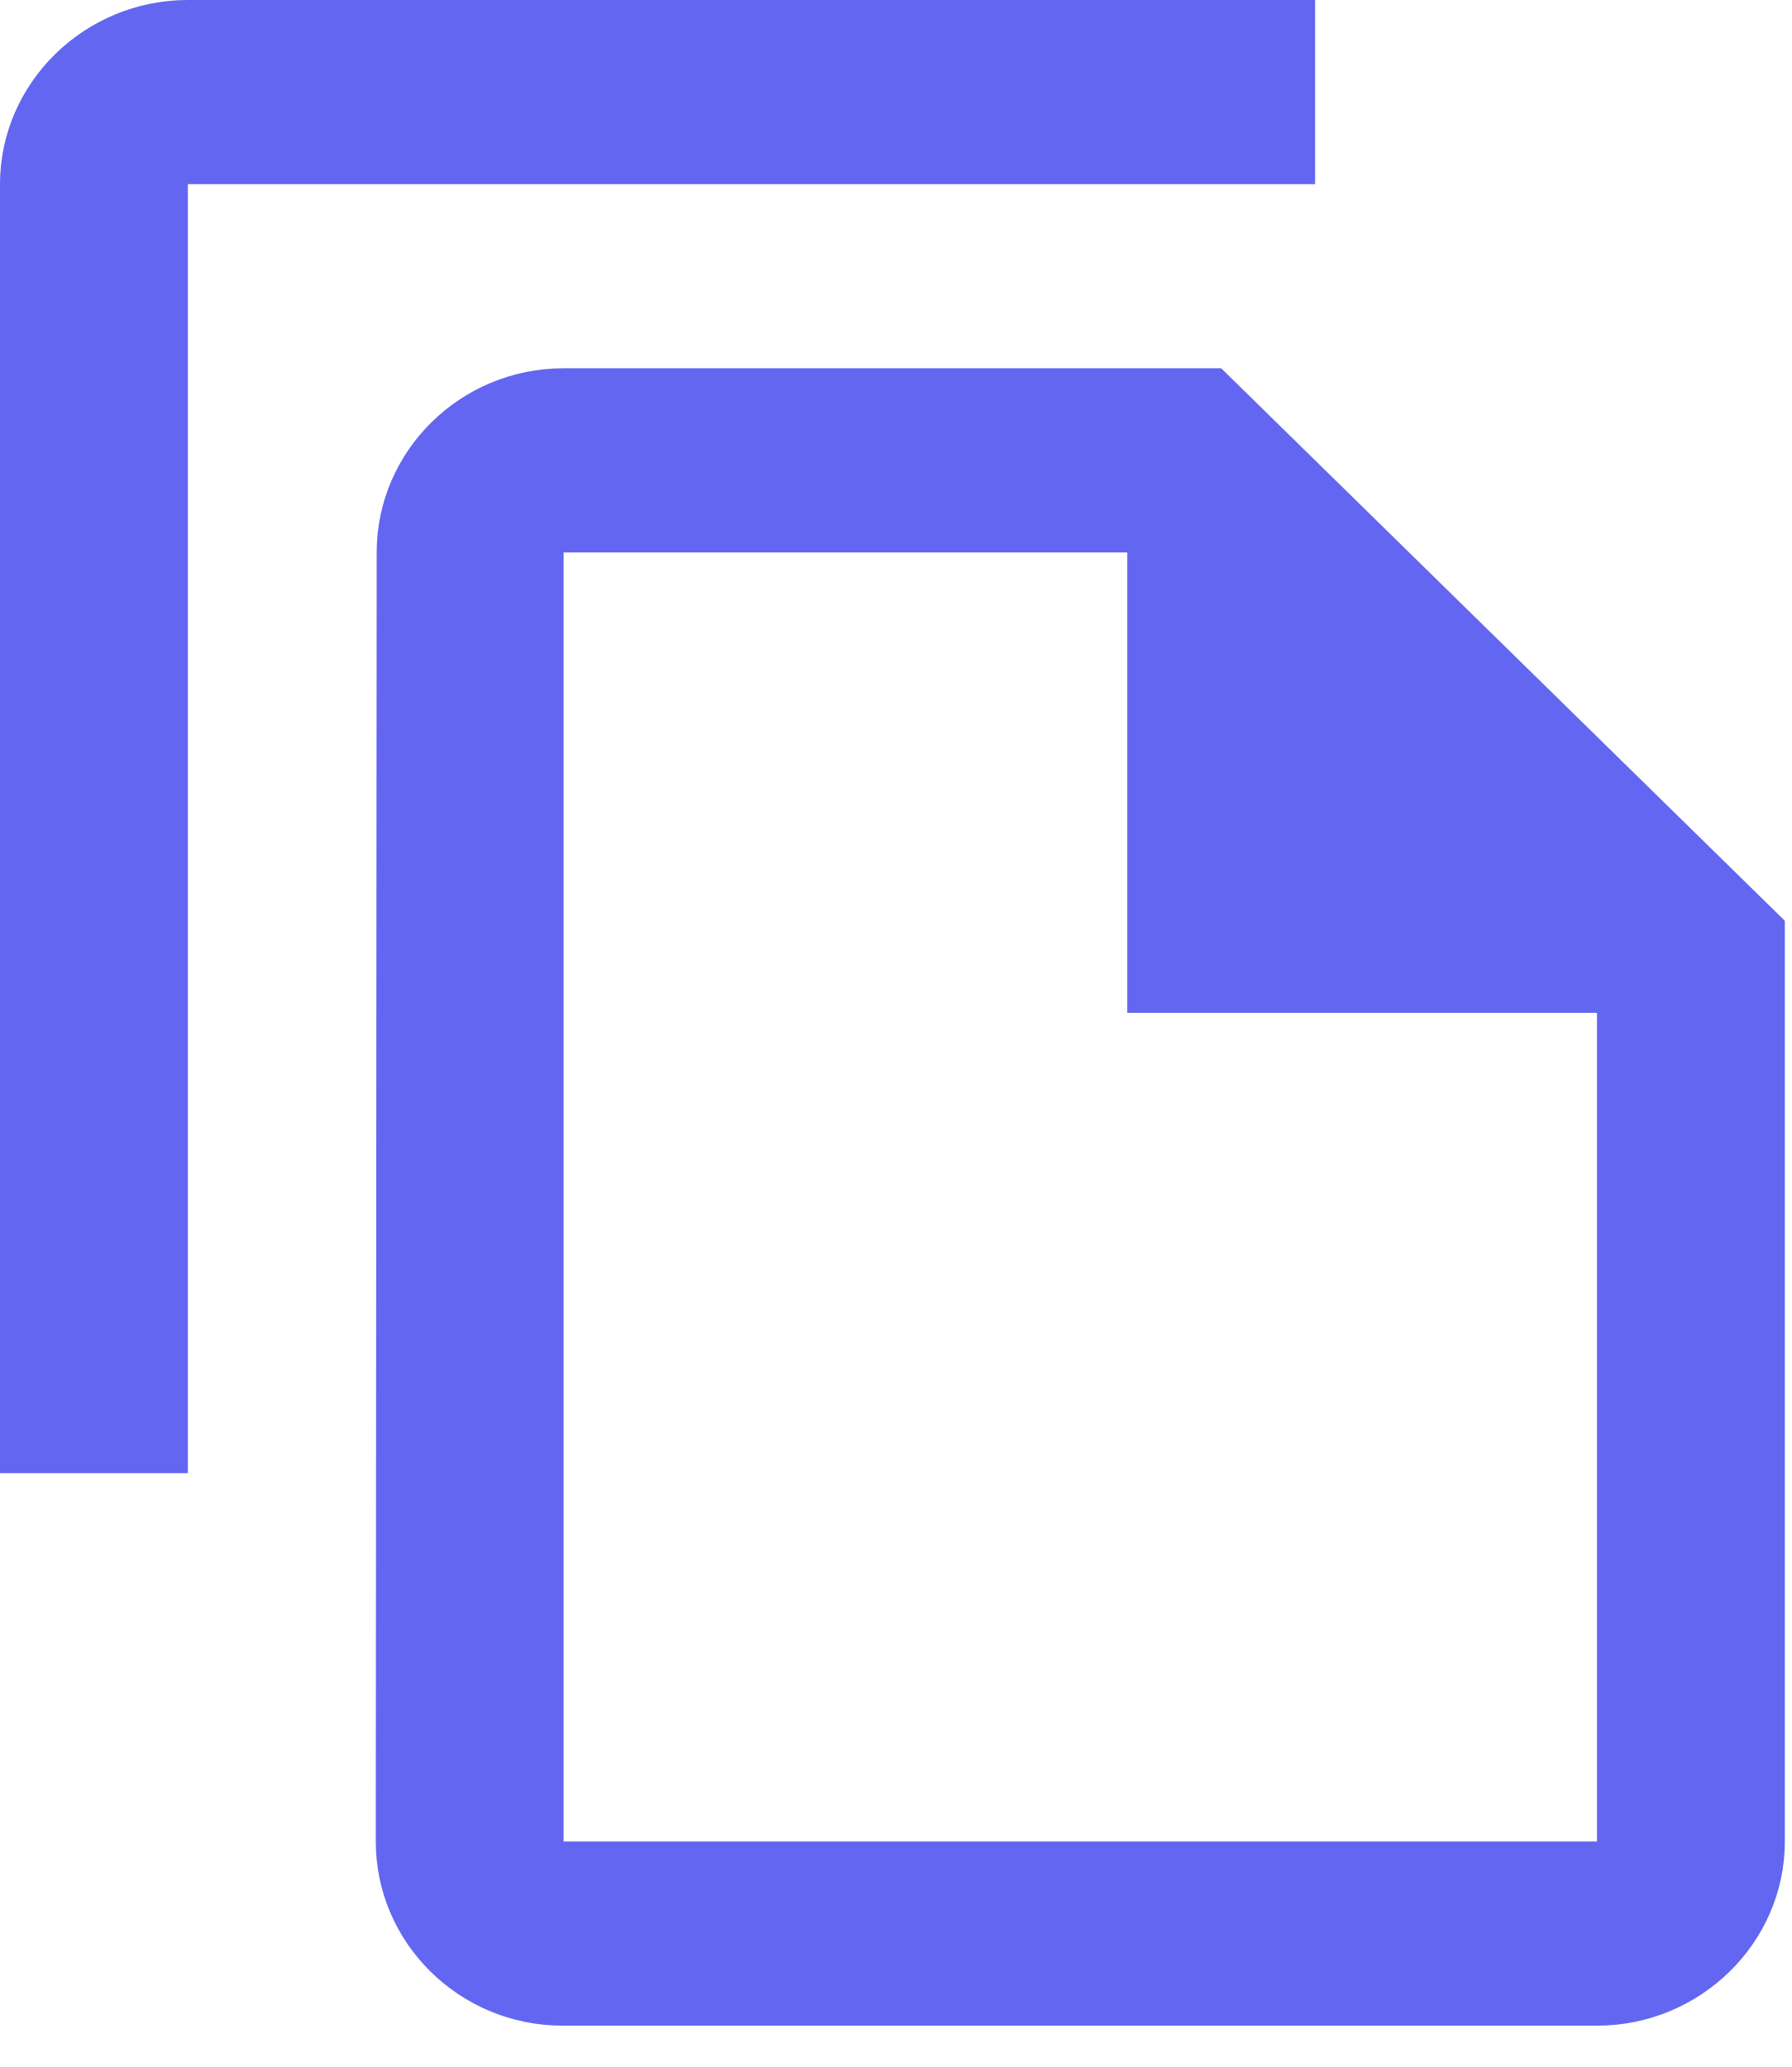
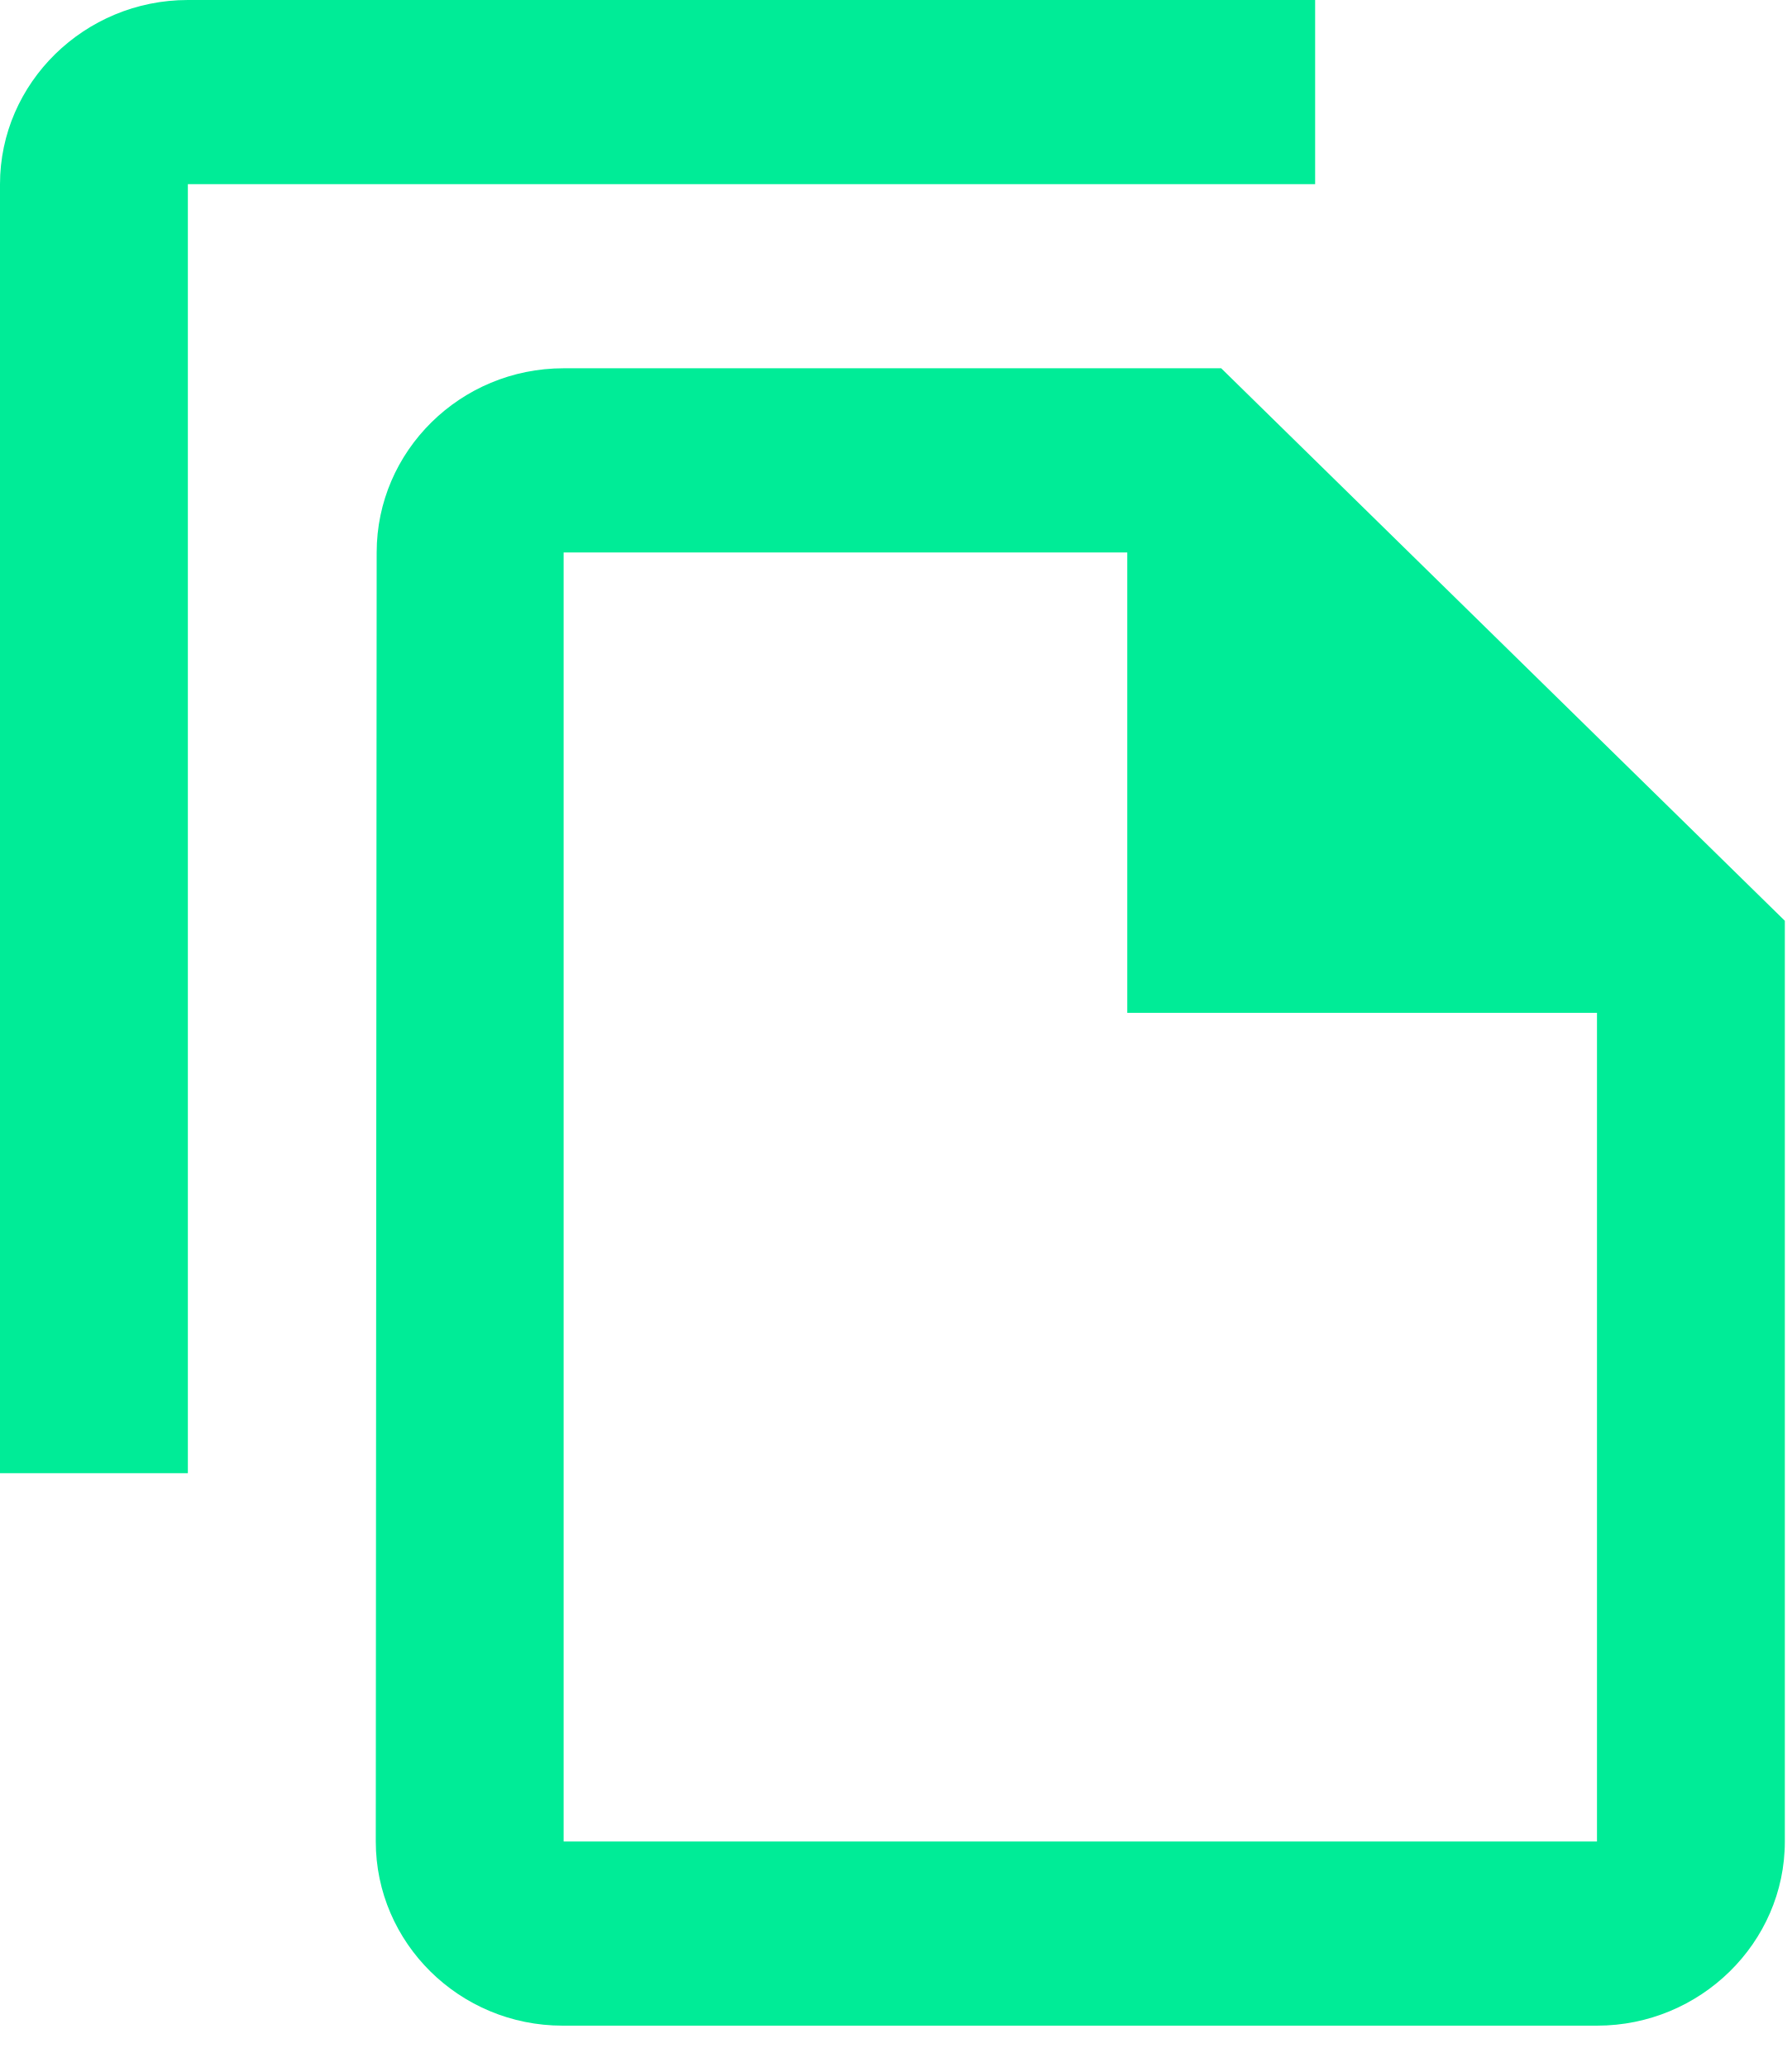
<svg xmlns="http://www.w3.org/2000/svg" width="26" height="30" viewBox="0 0 26 30" fill="none">
-   <path d="M19.084 0H2.726C1.227 0 0 1.203 0 2.673V21.382H2.726V2.673H19.084V0ZM17.721 5.345H8.179C6.679 5.345 5.466 6.548 5.466 8.018L5.453 26.727C5.453 28.197 6.666 29.4 8.165 29.4H23.174C24.673 29.4 25.9 28.197 25.9 26.727V13.364L17.721 5.345ZM8.179 26.727V8.018H16.358V14.7H23.174V26.727H8.179Z" fill="#6366F1" />
+   <path d="M19.084 0H2.726C1.227 0 0 1.203 0 2.673V21.382H2.726V2.673H19.084V0ZM17.721 5.345H8.179C6.679 5.345 5.466 6.548 5.466 8.018L5.453 26.727C5.453 28.197 6.666 29.4 8.165 29.4H23.174C24.673 29.4 25.9 28.197 25.9 26.727V13.364L17.721 5.345ZM8.179 26.727V8.018H16.358V14.7H23.174V26.727H8.179Z" fill="#00ec97" />
</svg>
